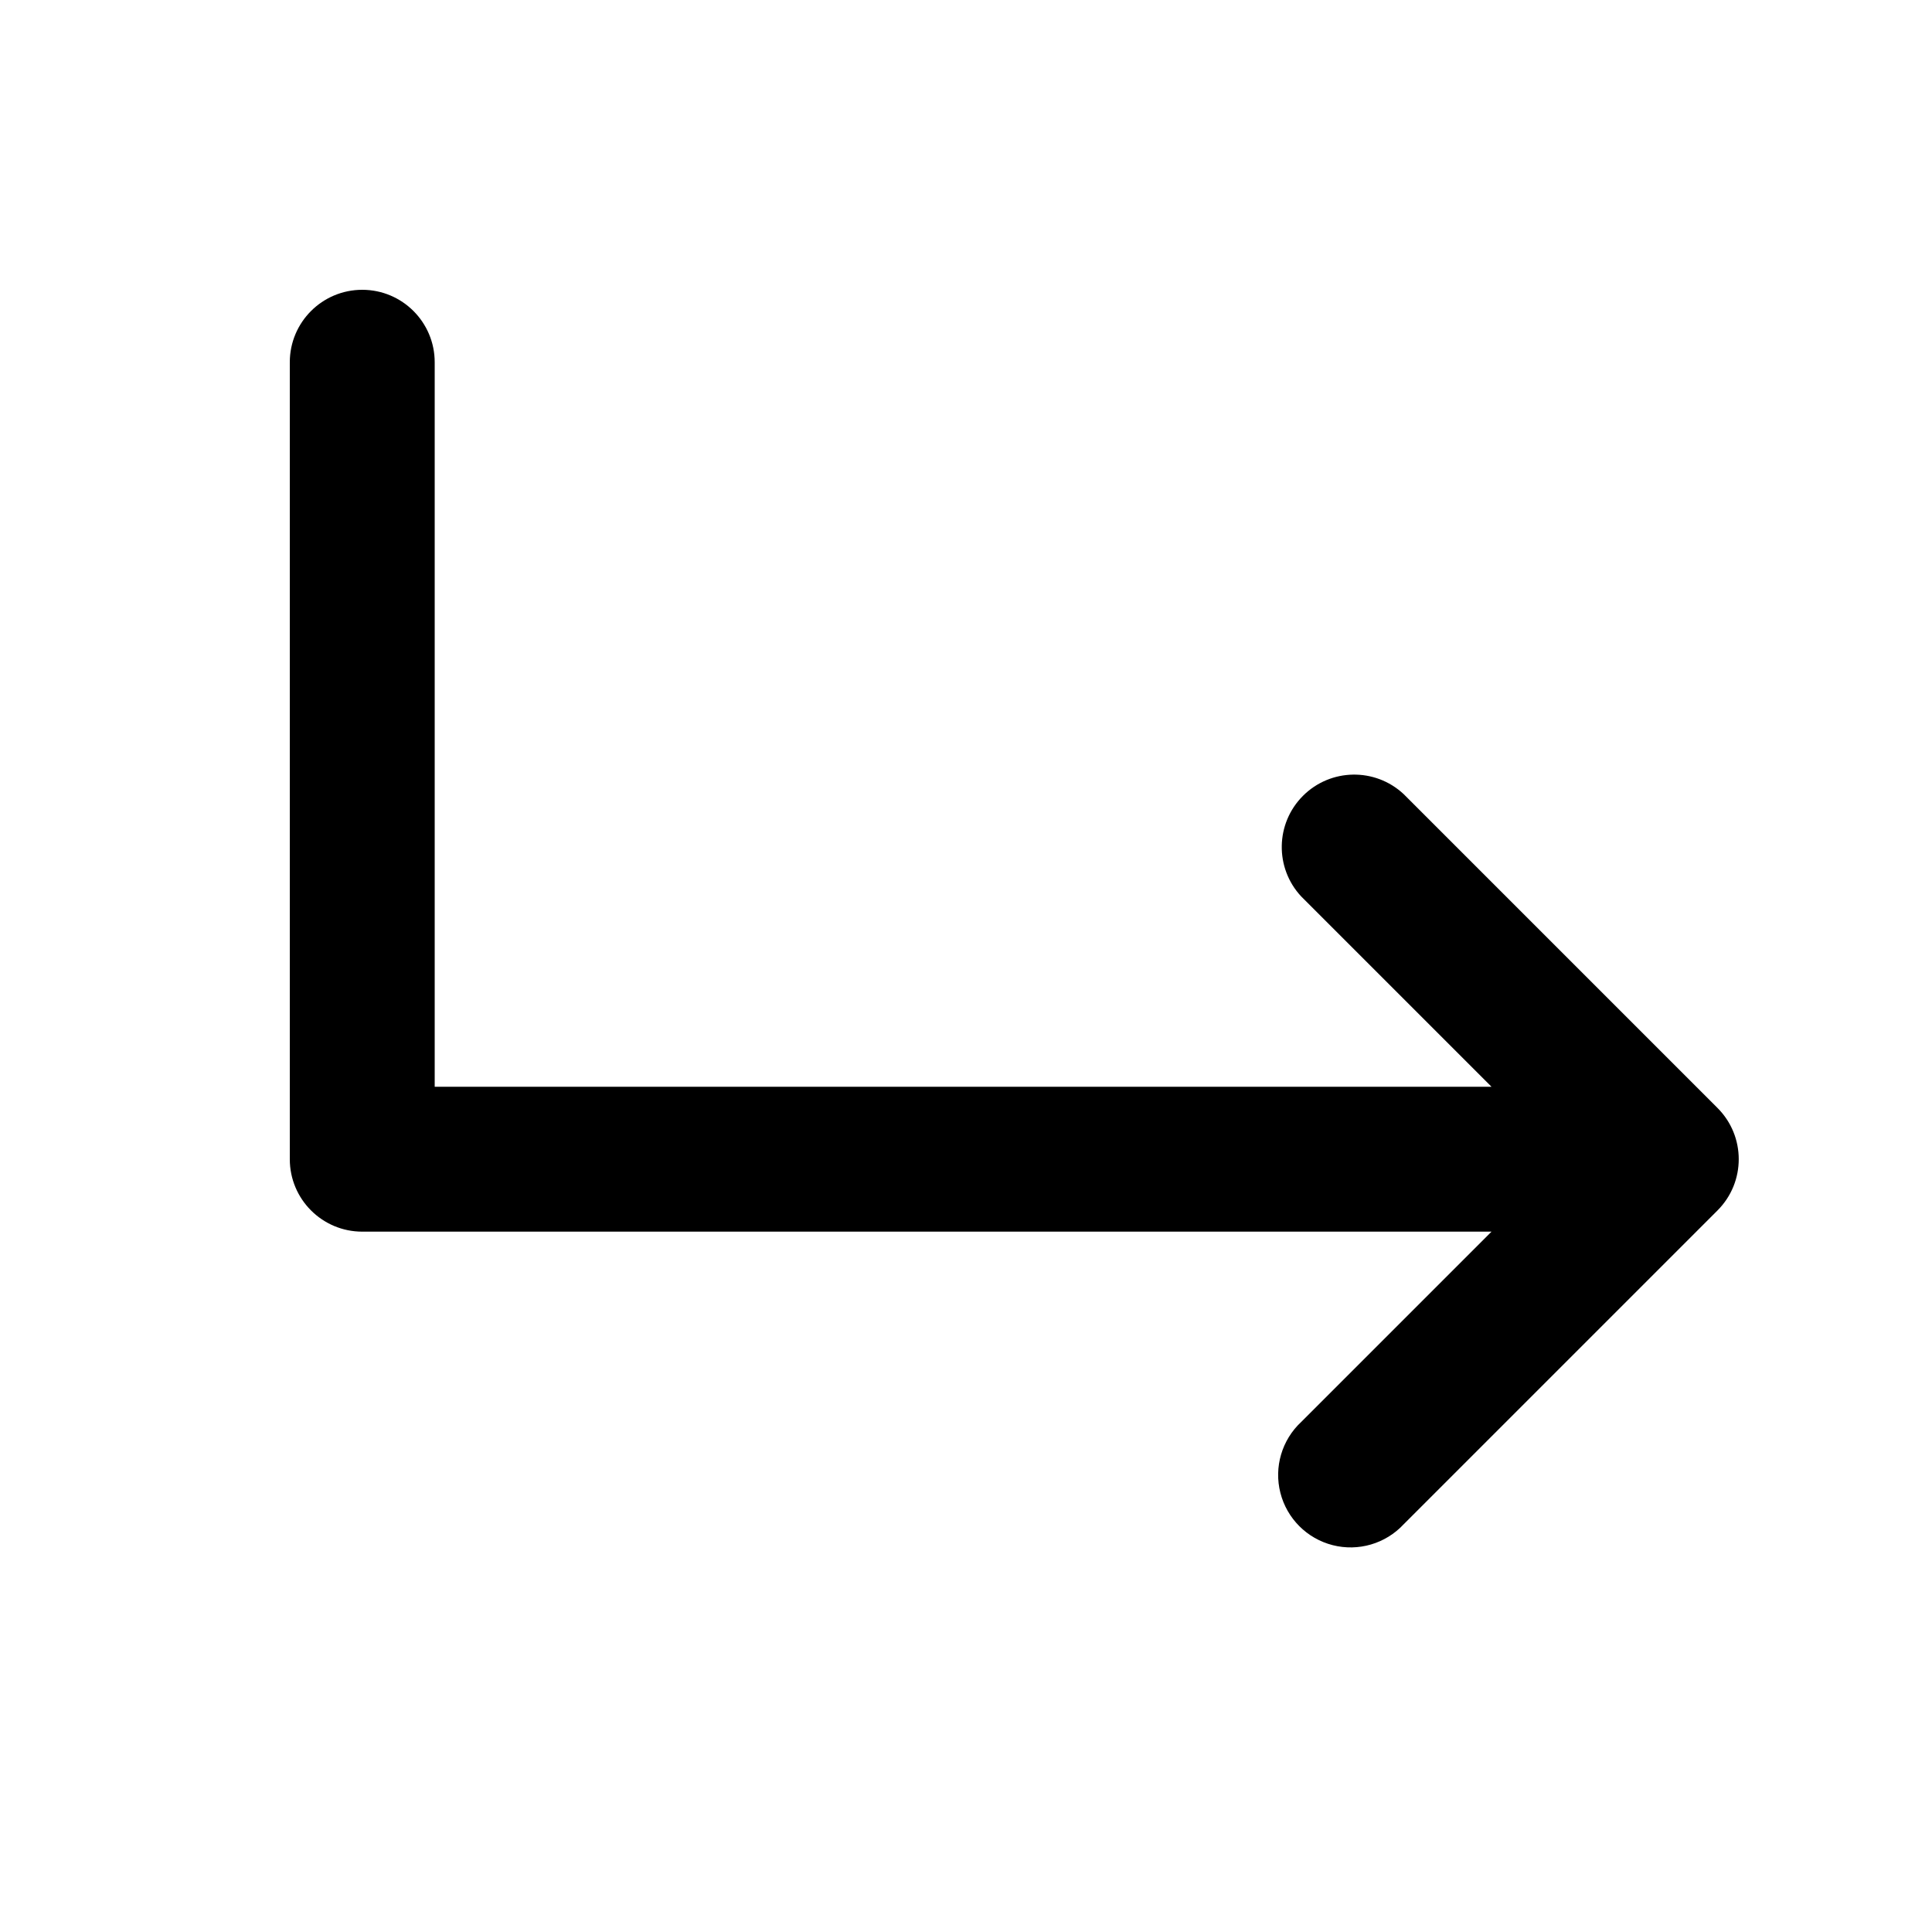
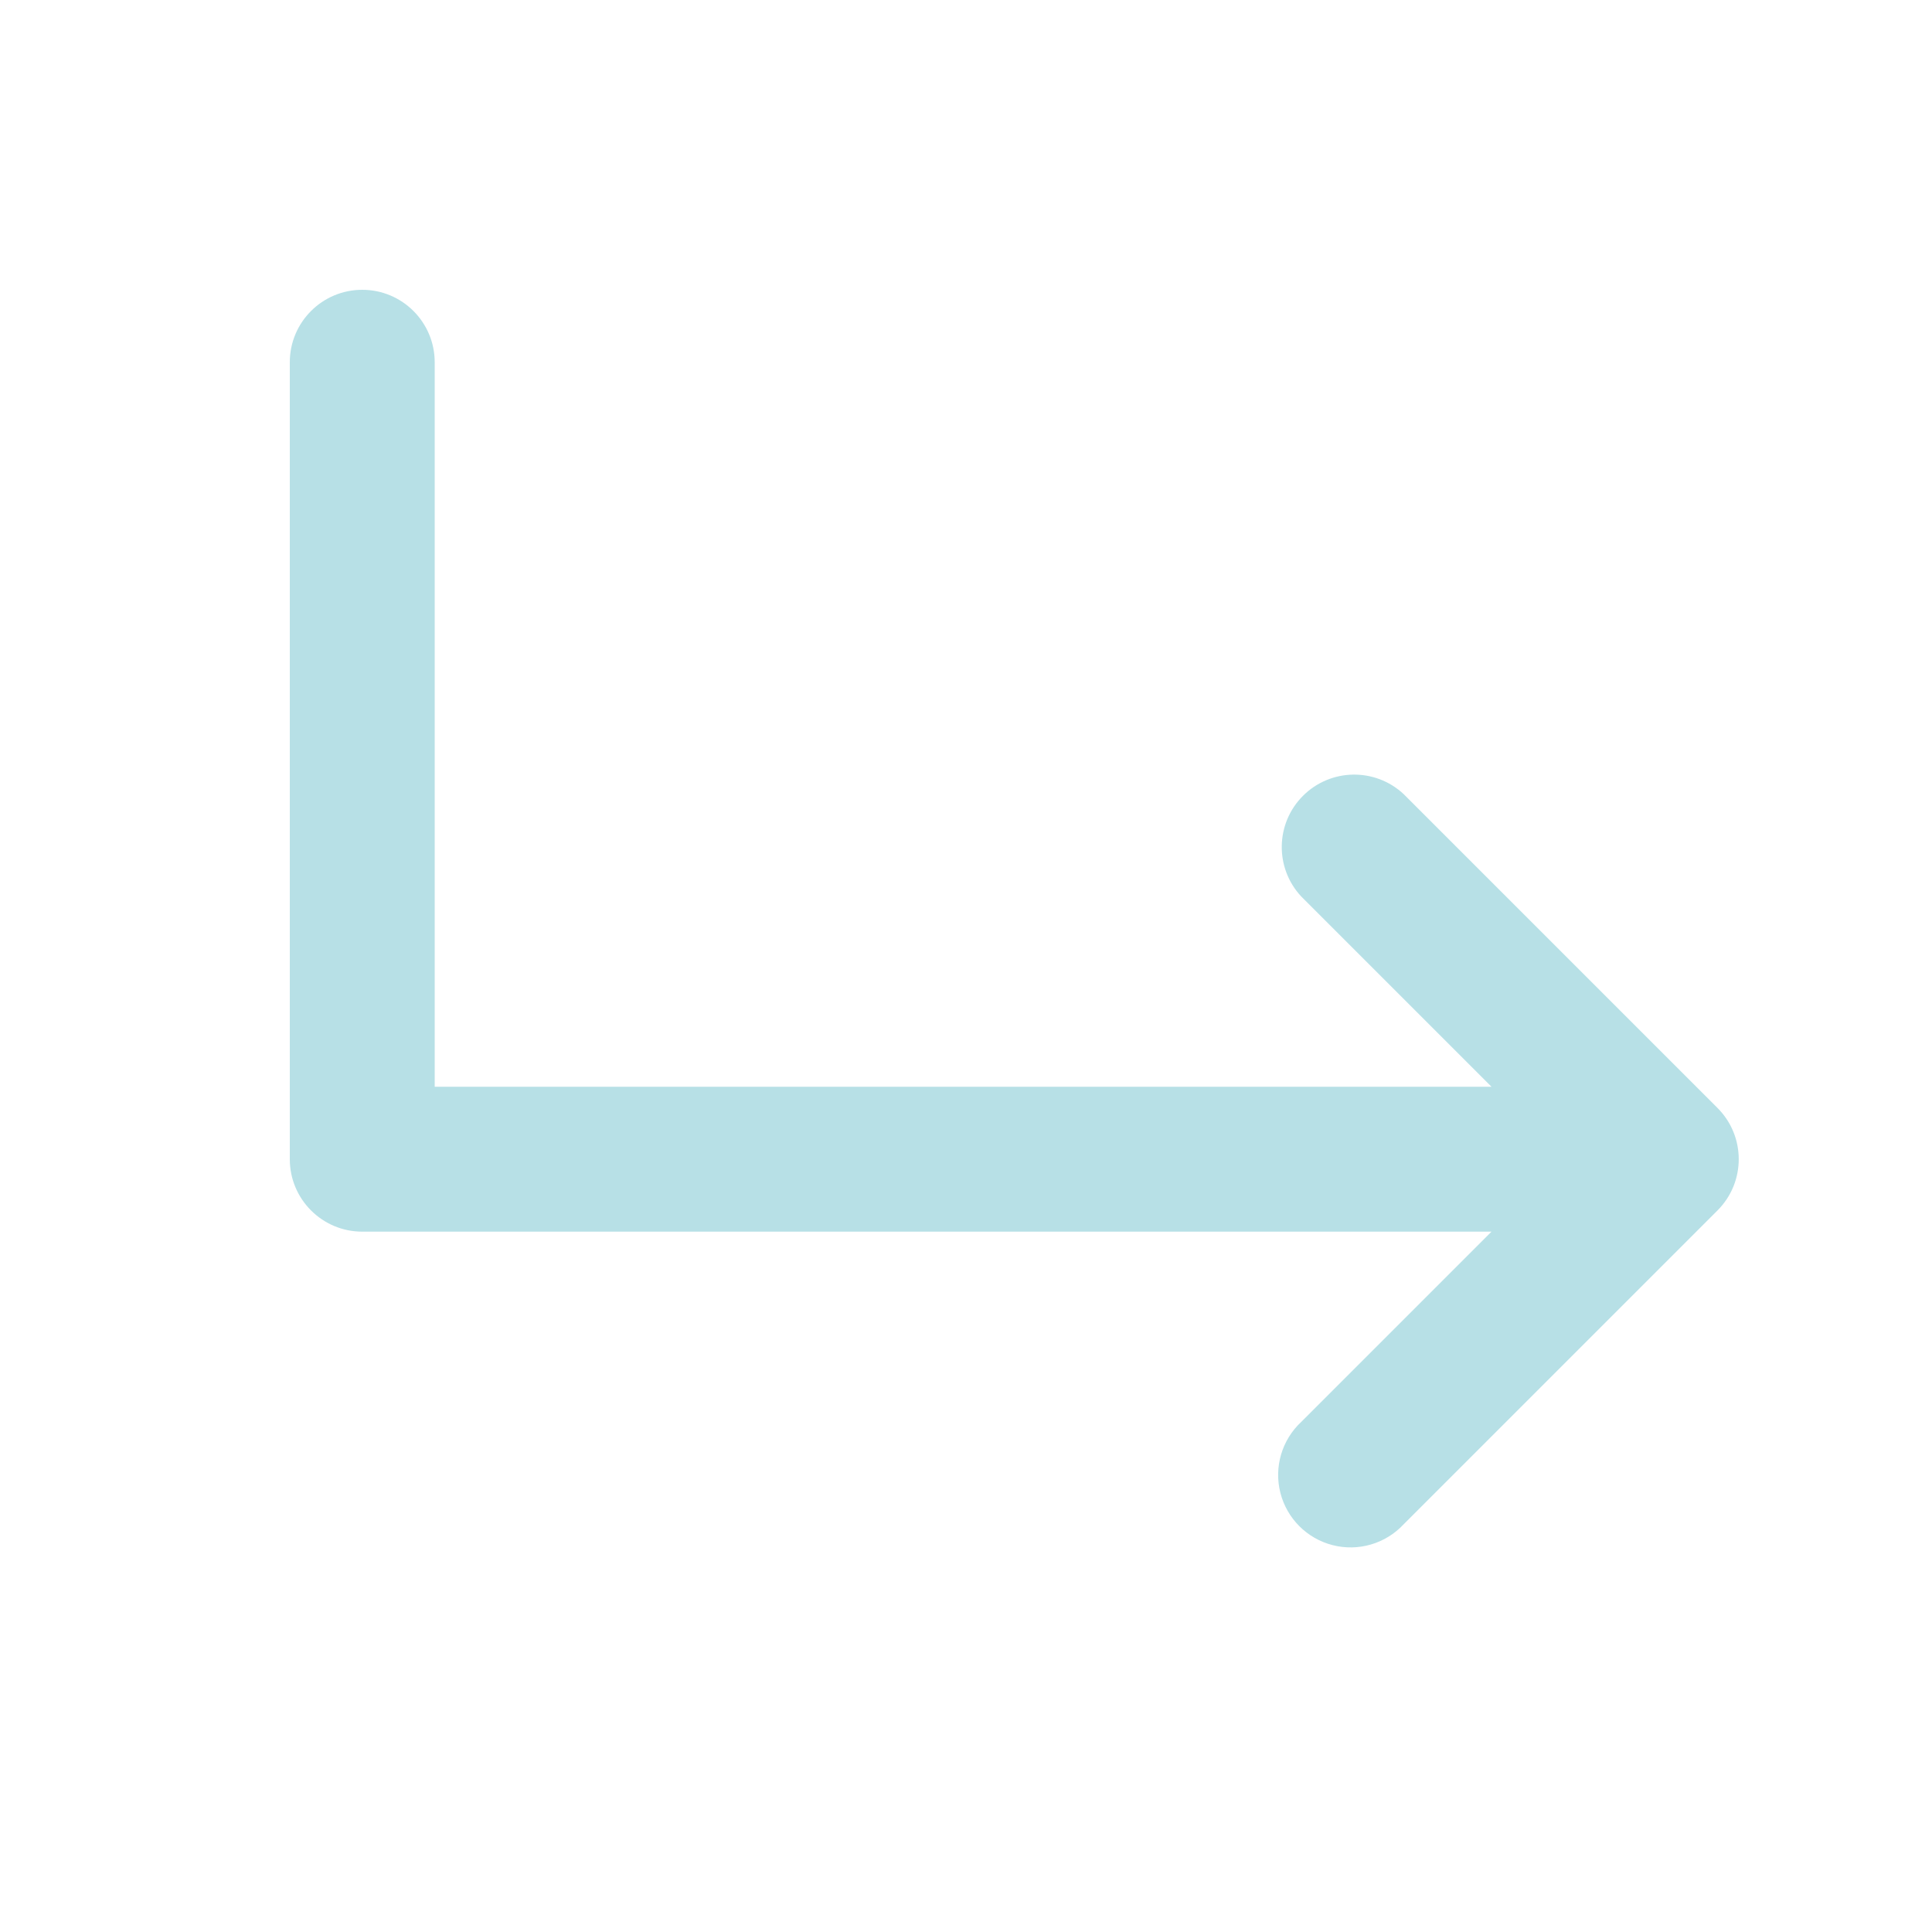
- <svg xmlns="http://www.w3.org/2000/svg" viewBox="0 0 20 20">
+ <svg xmlns="http://www.w3.org/2000/svg" viewBox="0 0 20 20" fill="#b7e0e6">
  <path fill-rule="evenodd" d="M3.75 3a.75.75 0 0 1 .75.75v7.5h10.94l-1.97-1.97a.75.75 0 0 1 1.06-1.06l3.25 3.25a.75.75 0 0 1 0 1.06l-3.25 3.25a.75.75 0 1 1-1.06-1.06l1.97-1.97H3.75A.75.75 0 0 1 3 12V3.75A.75.75 0 0 1 3.75 3Z" clip-rule="evenodd" />
</svg>
